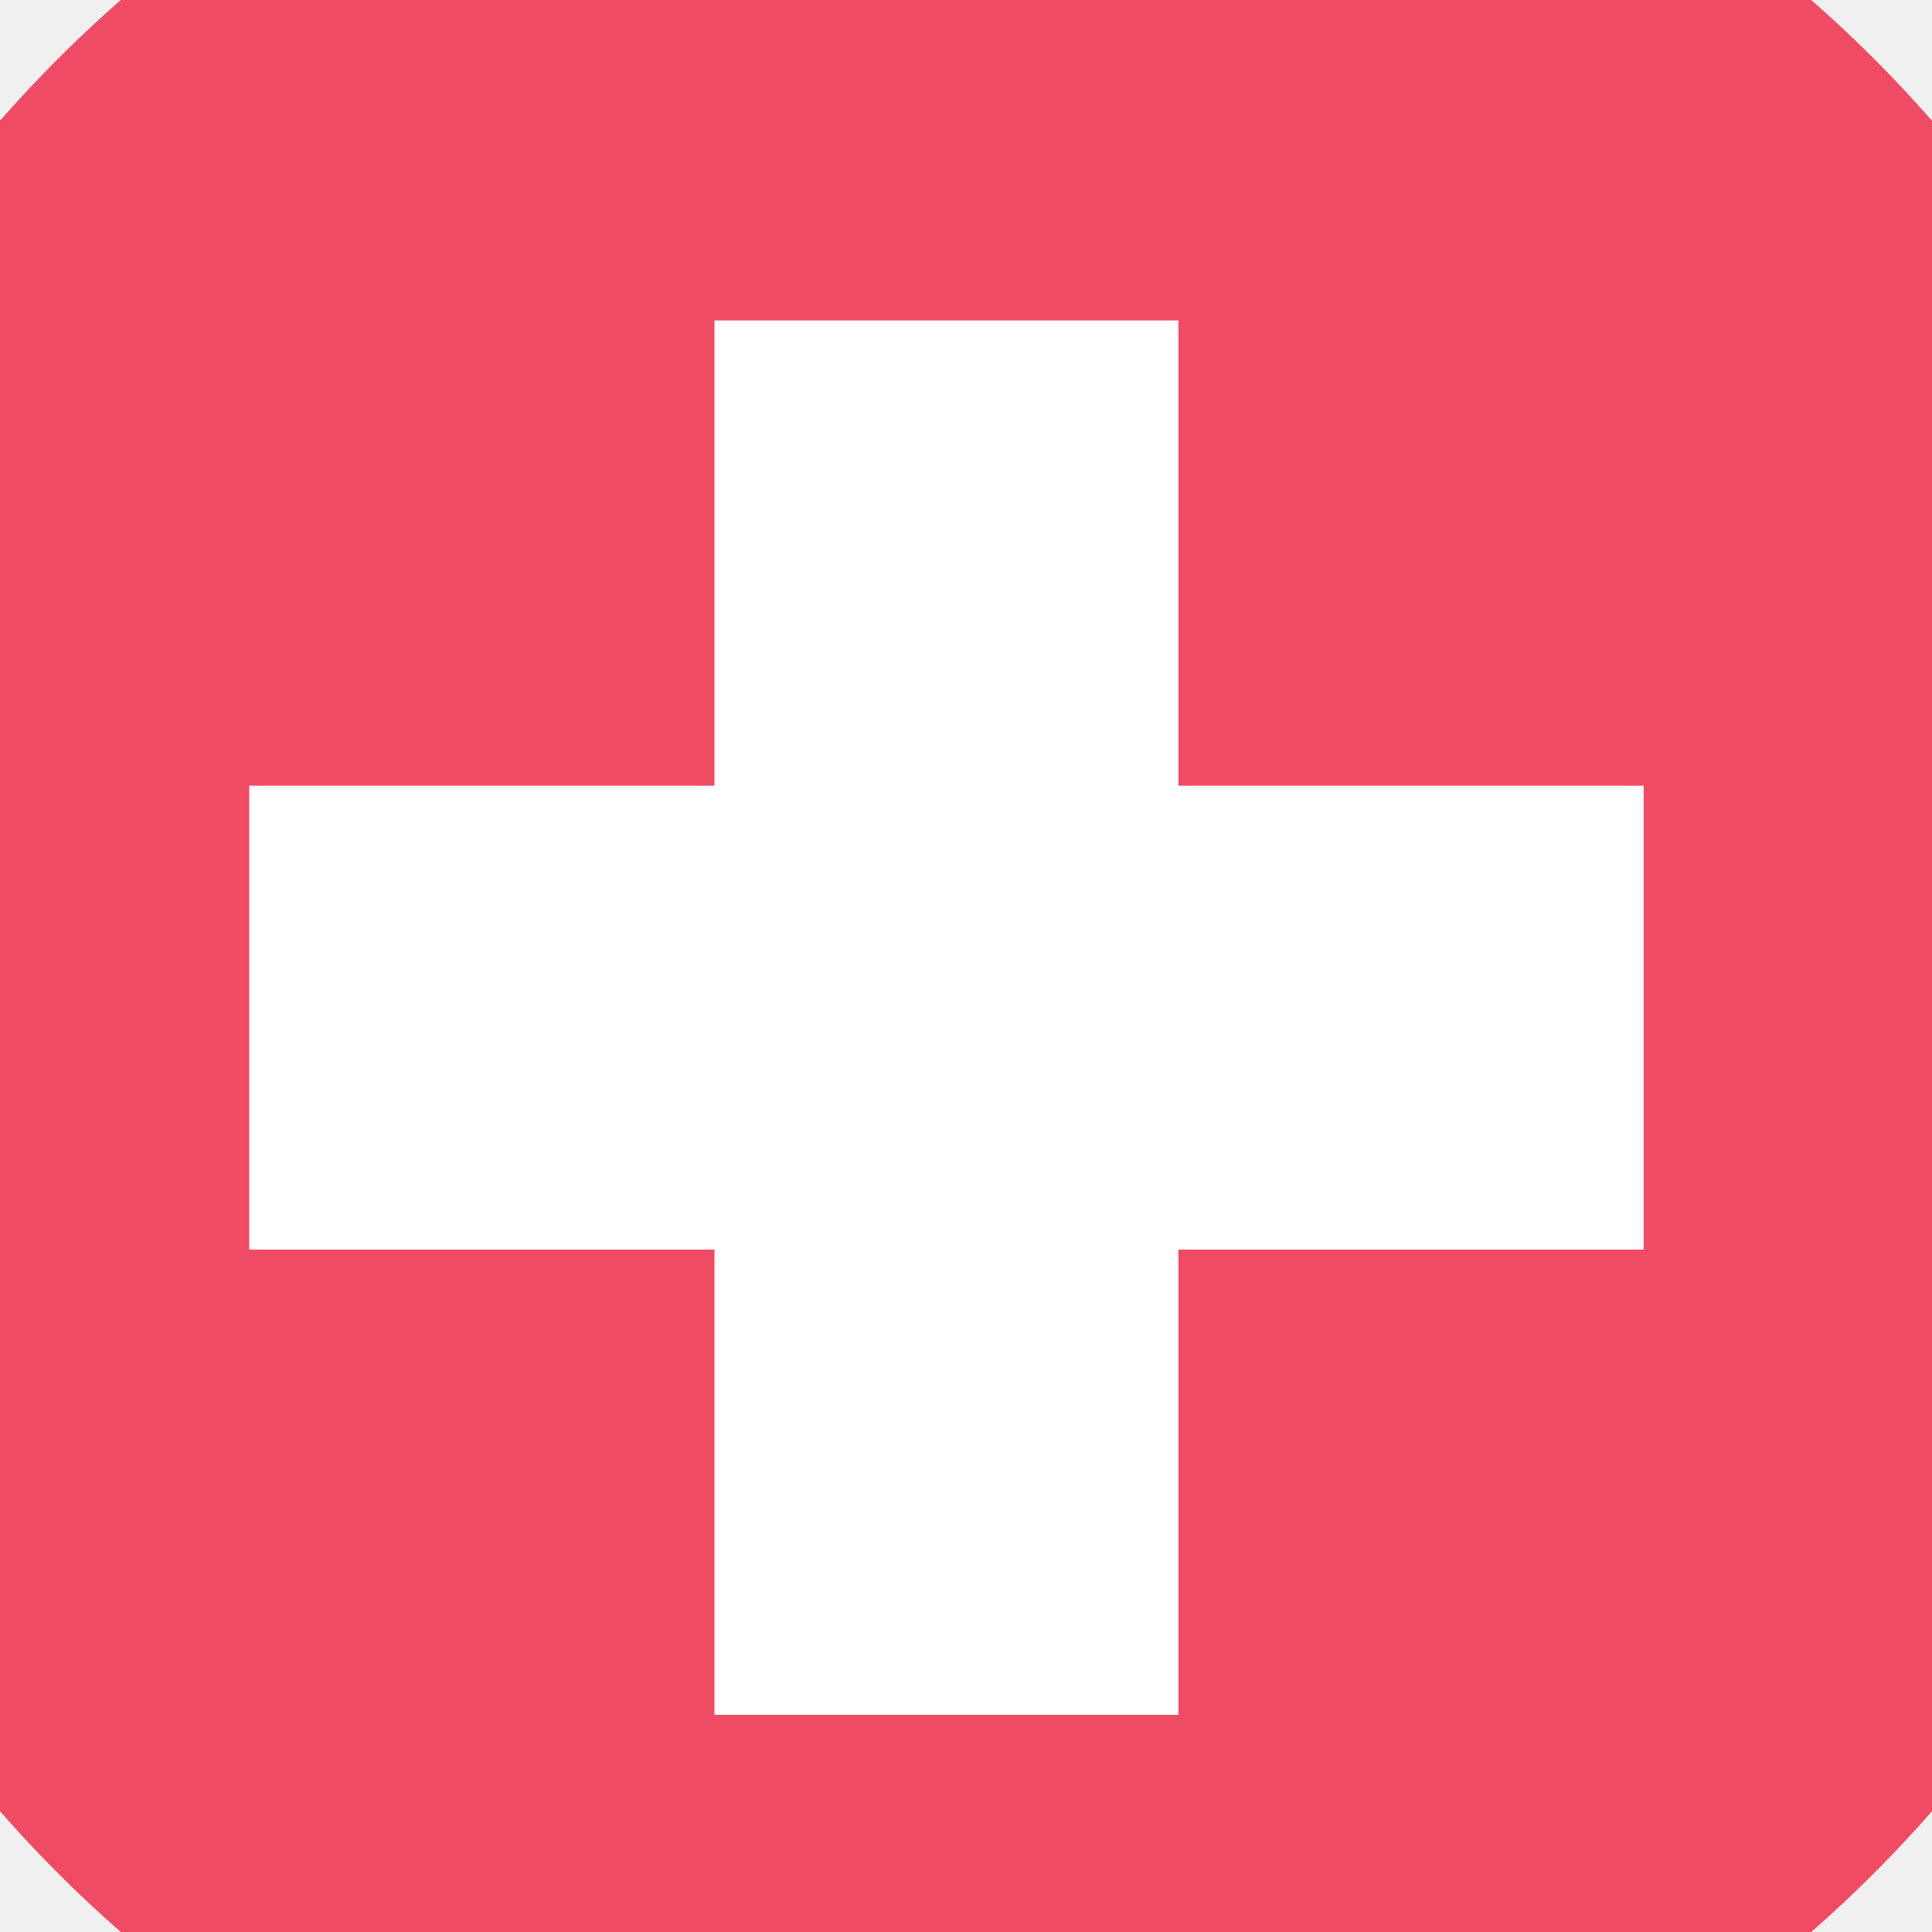
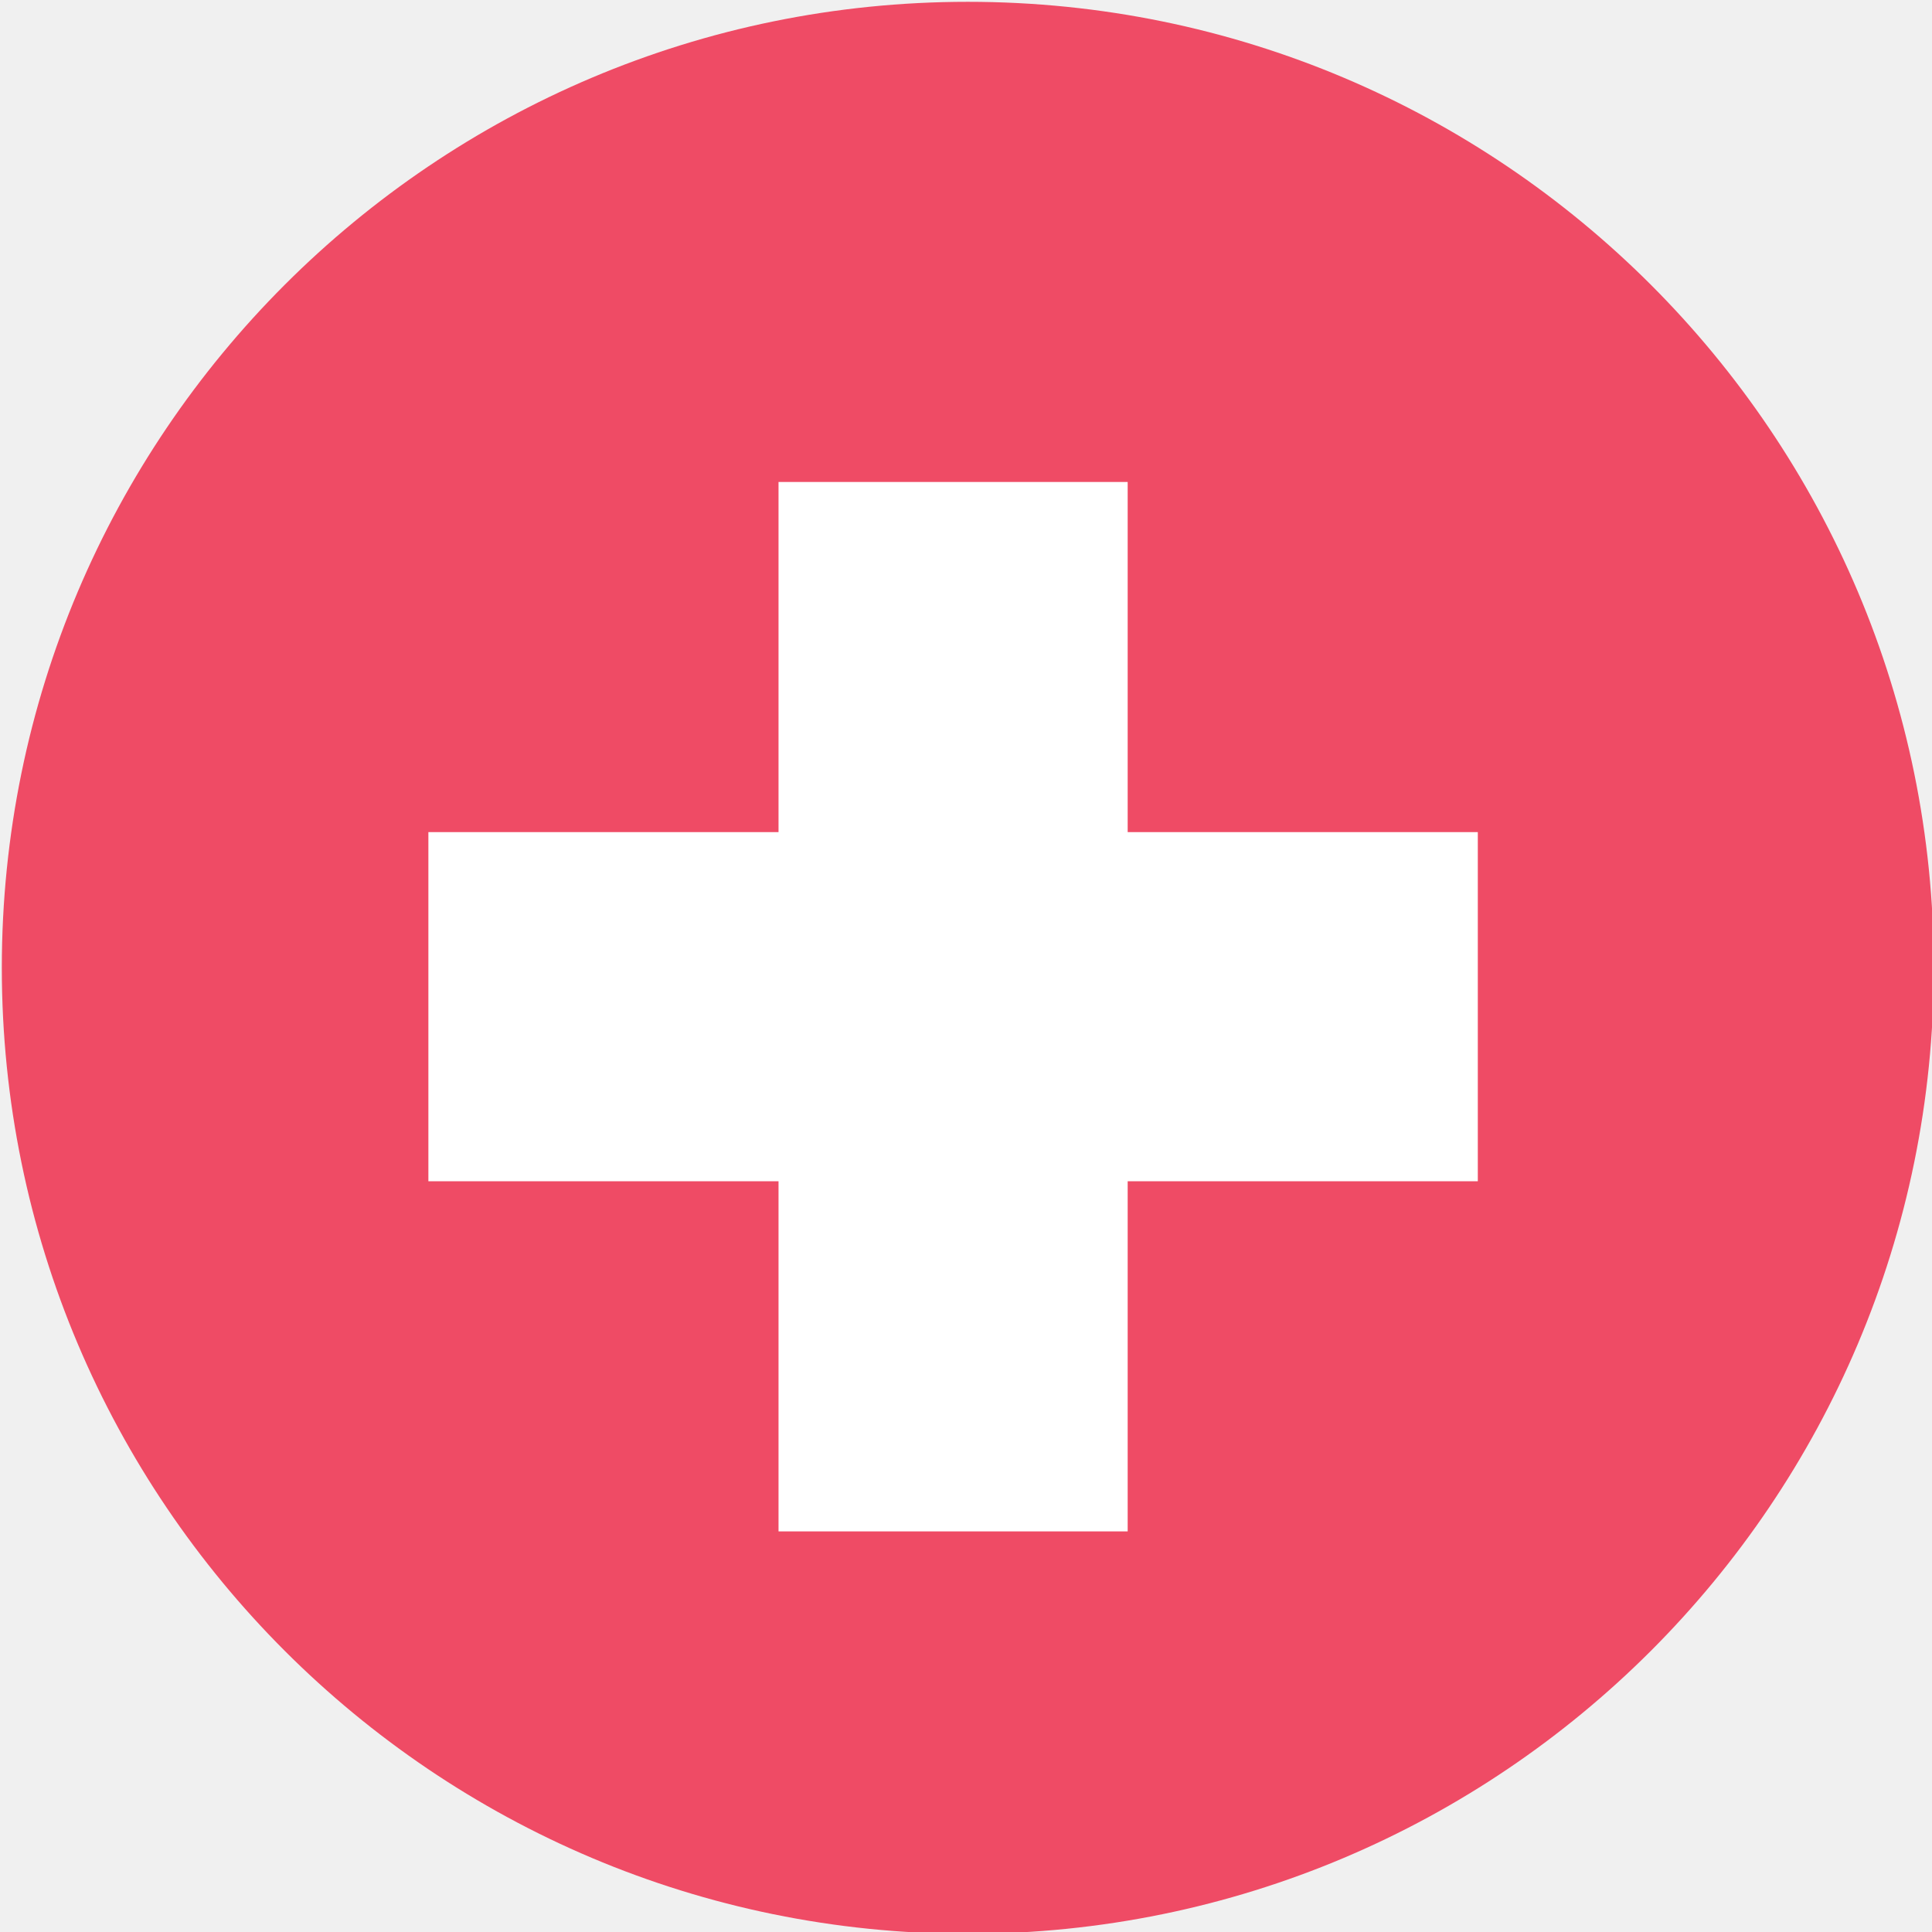
- <svg xmlns="http://www.w3.org/2000/svg" width="11.289mm" height="11.289mm" viewBox="0 0 32 32" version="1.2" baseProfile="tiny">
+ <svg xmlns="http://www.w3.org/2000/svg" width="11.25mm" height="11.25mm" viewBox="-5.3 -5.3 42.52 42.52" version="1.2" baseProfile="tiny">
  <defs>
</defs>
  <g fill="none" stroke="black" stroke-width="1" fill-rule="evenodd" stroke-linecap="square" stroke-linejoin="bevel">
    <g fill="#ef4b65" fill-opacity="1" stroke="none" transform="matrix(1,0,0,1,0,0)" font-family="MS Shell Dlg 2" font-size="7.8" font-weight="400" font-style="normal">
      <path vector-effect="non-scaling-stroke" fill-rule="evenodd" d="M37.26,16 C37.26,27.741 27.741,37.26 16,37.26 C4.259,37.26 -5.26,27.741 -5.26,16 C-5.26,4.259 4.259,-5.26 16,-5.26 C27.741,-5.26 37.26,4.259 37.26,16 " />
    </g>
    <g fill="#ffffff" fill-opacity="1" stroke="none" transform="matrix(1,0,0,1,15.4331,12.5984)" font-family="MS Shell Dlg 2" font-size="7.8" font-weight="400" font-style="normal">
      <path vector-effect="none" fill-rule="evenodd" d="M-3.599,15.805 L-3.599,8.099 L-11.305,8.099 L-11.305,0.415 L-3.599,0.415 L-3.599,-7.291 L4.085,-7.291 L4.085,0.415 L11.791,0.415 L11.791,8.099 L4.085,8.099 L4.085,15.805 L-3.599,15.805" />
    </g>
    <g fill="#ef4b65" fill-opacity="1" stroke="none" transform="matrix(1,0,0,1,0,0)" font-family="MS Shell Dlg 2" font-size="7.8" font-weight="400" font-style="normal">
</g>
  </g>
</svg>
